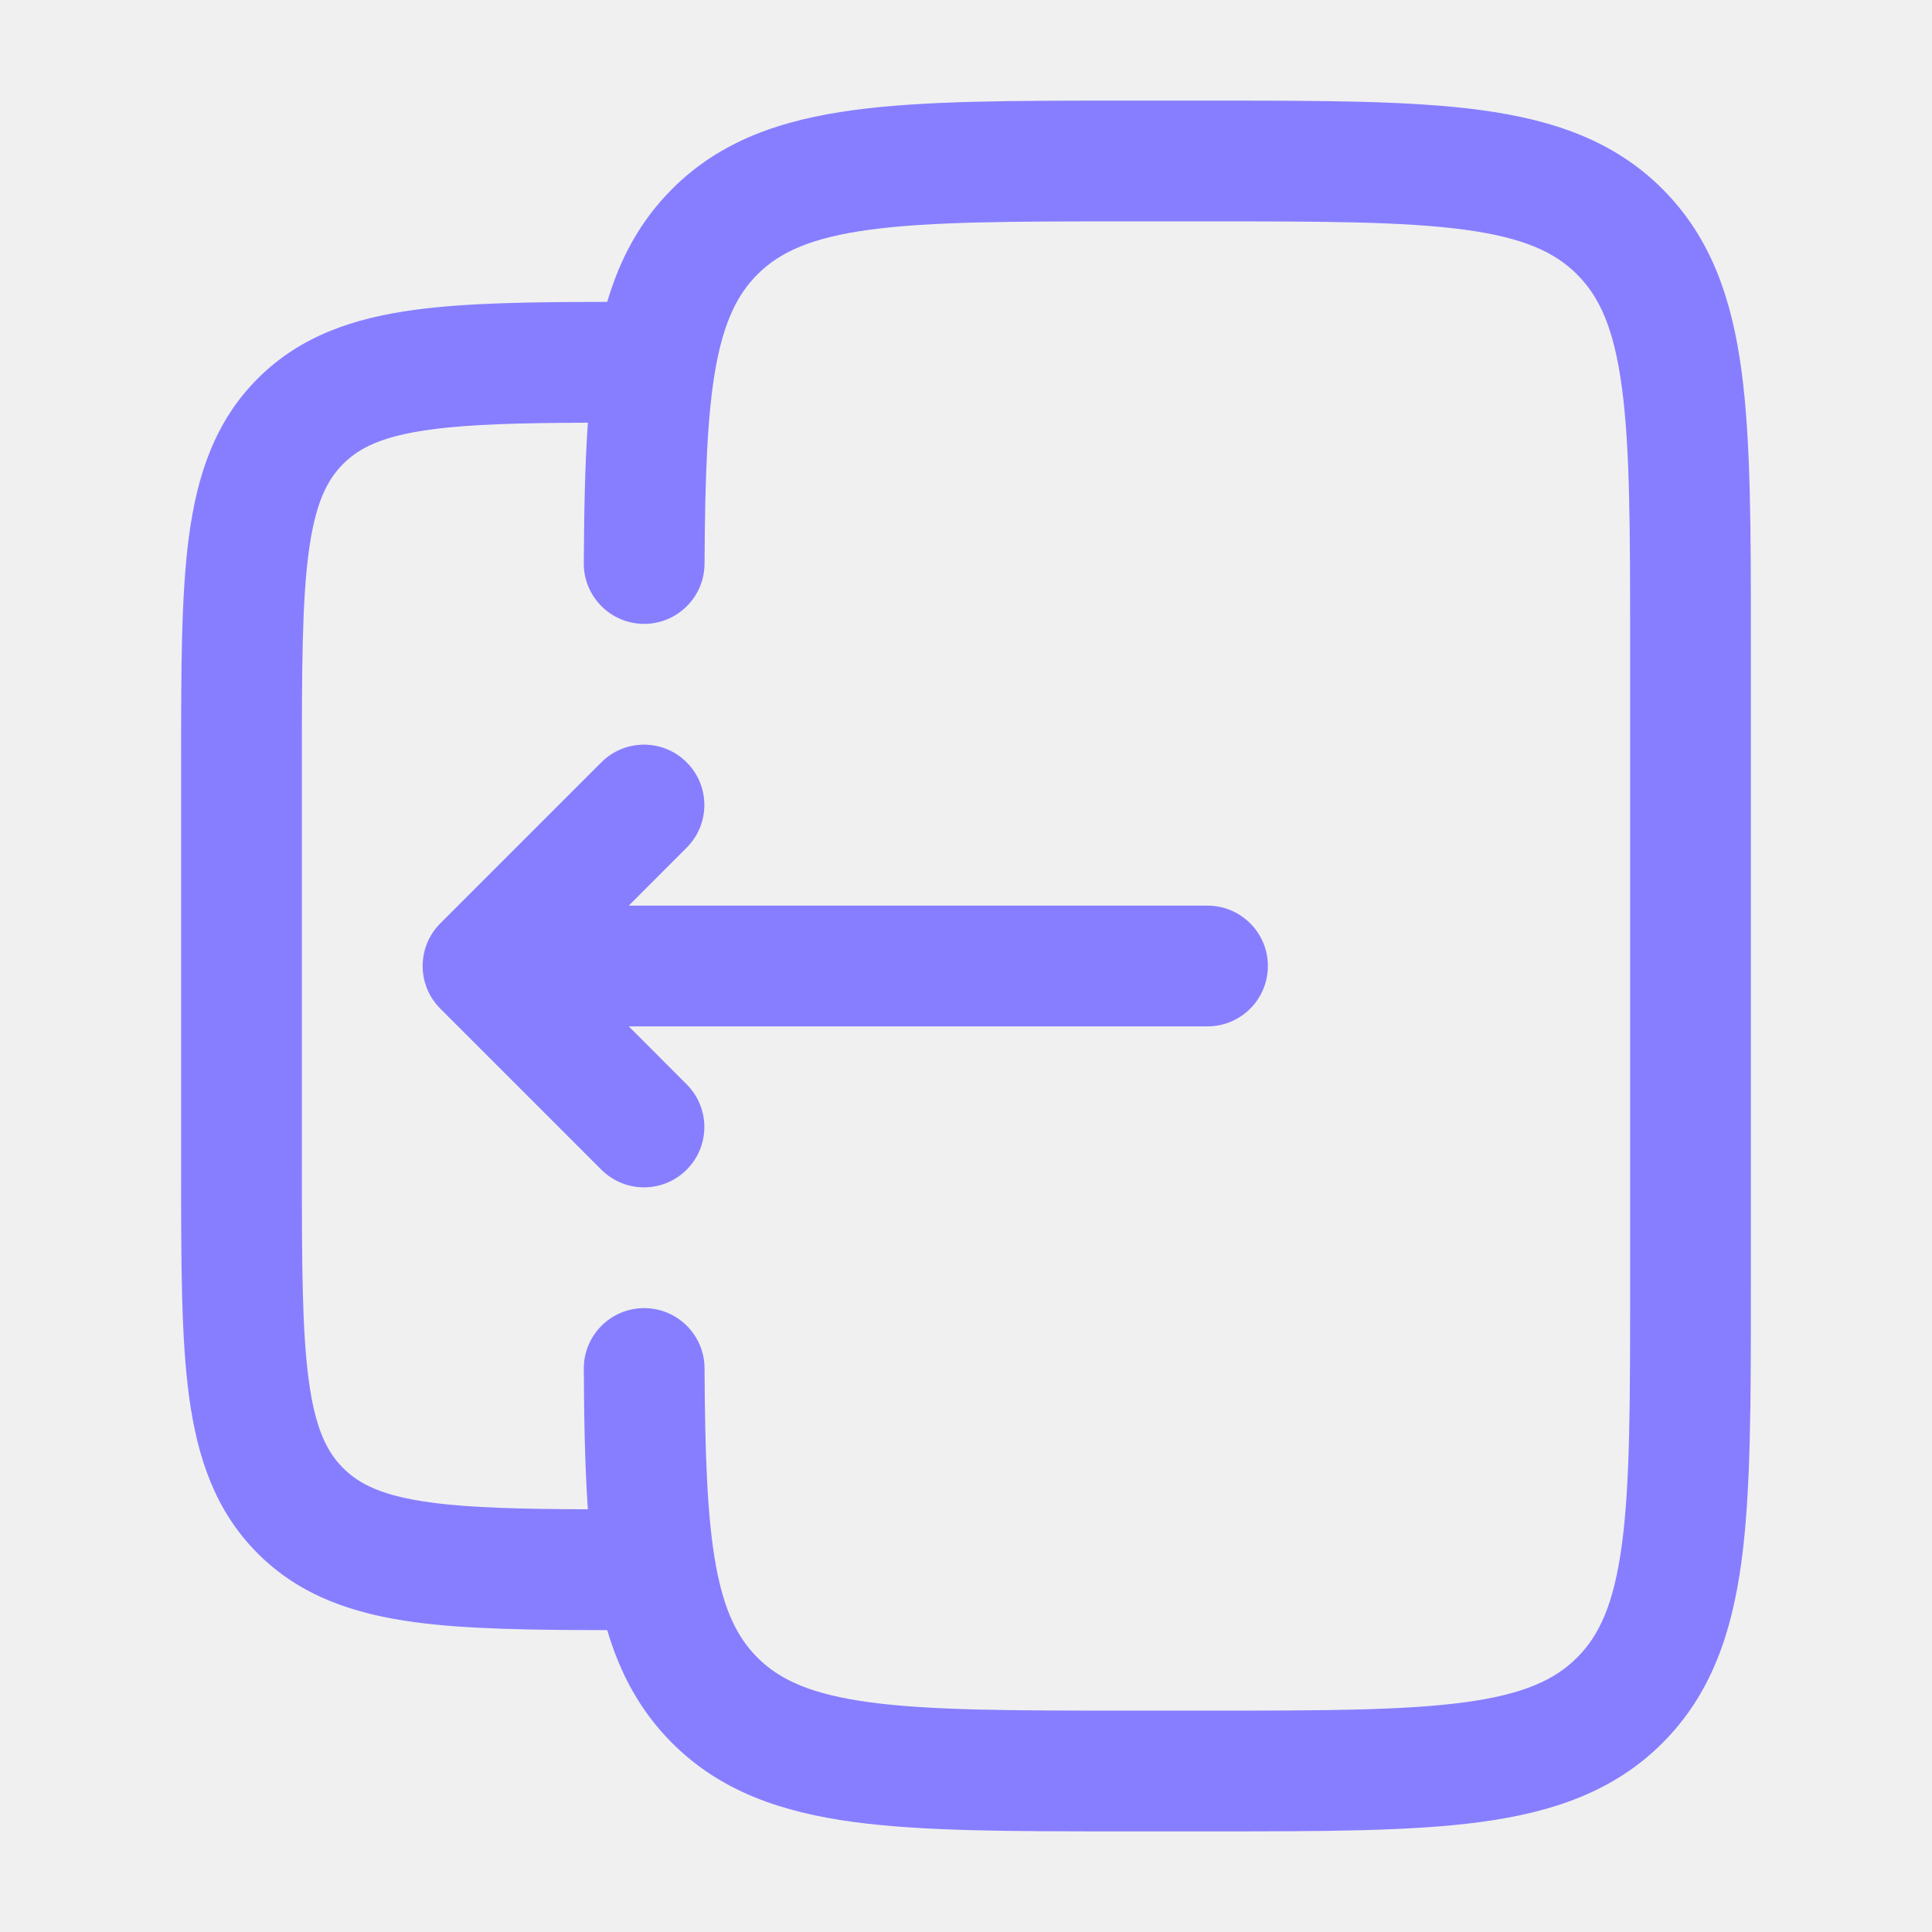
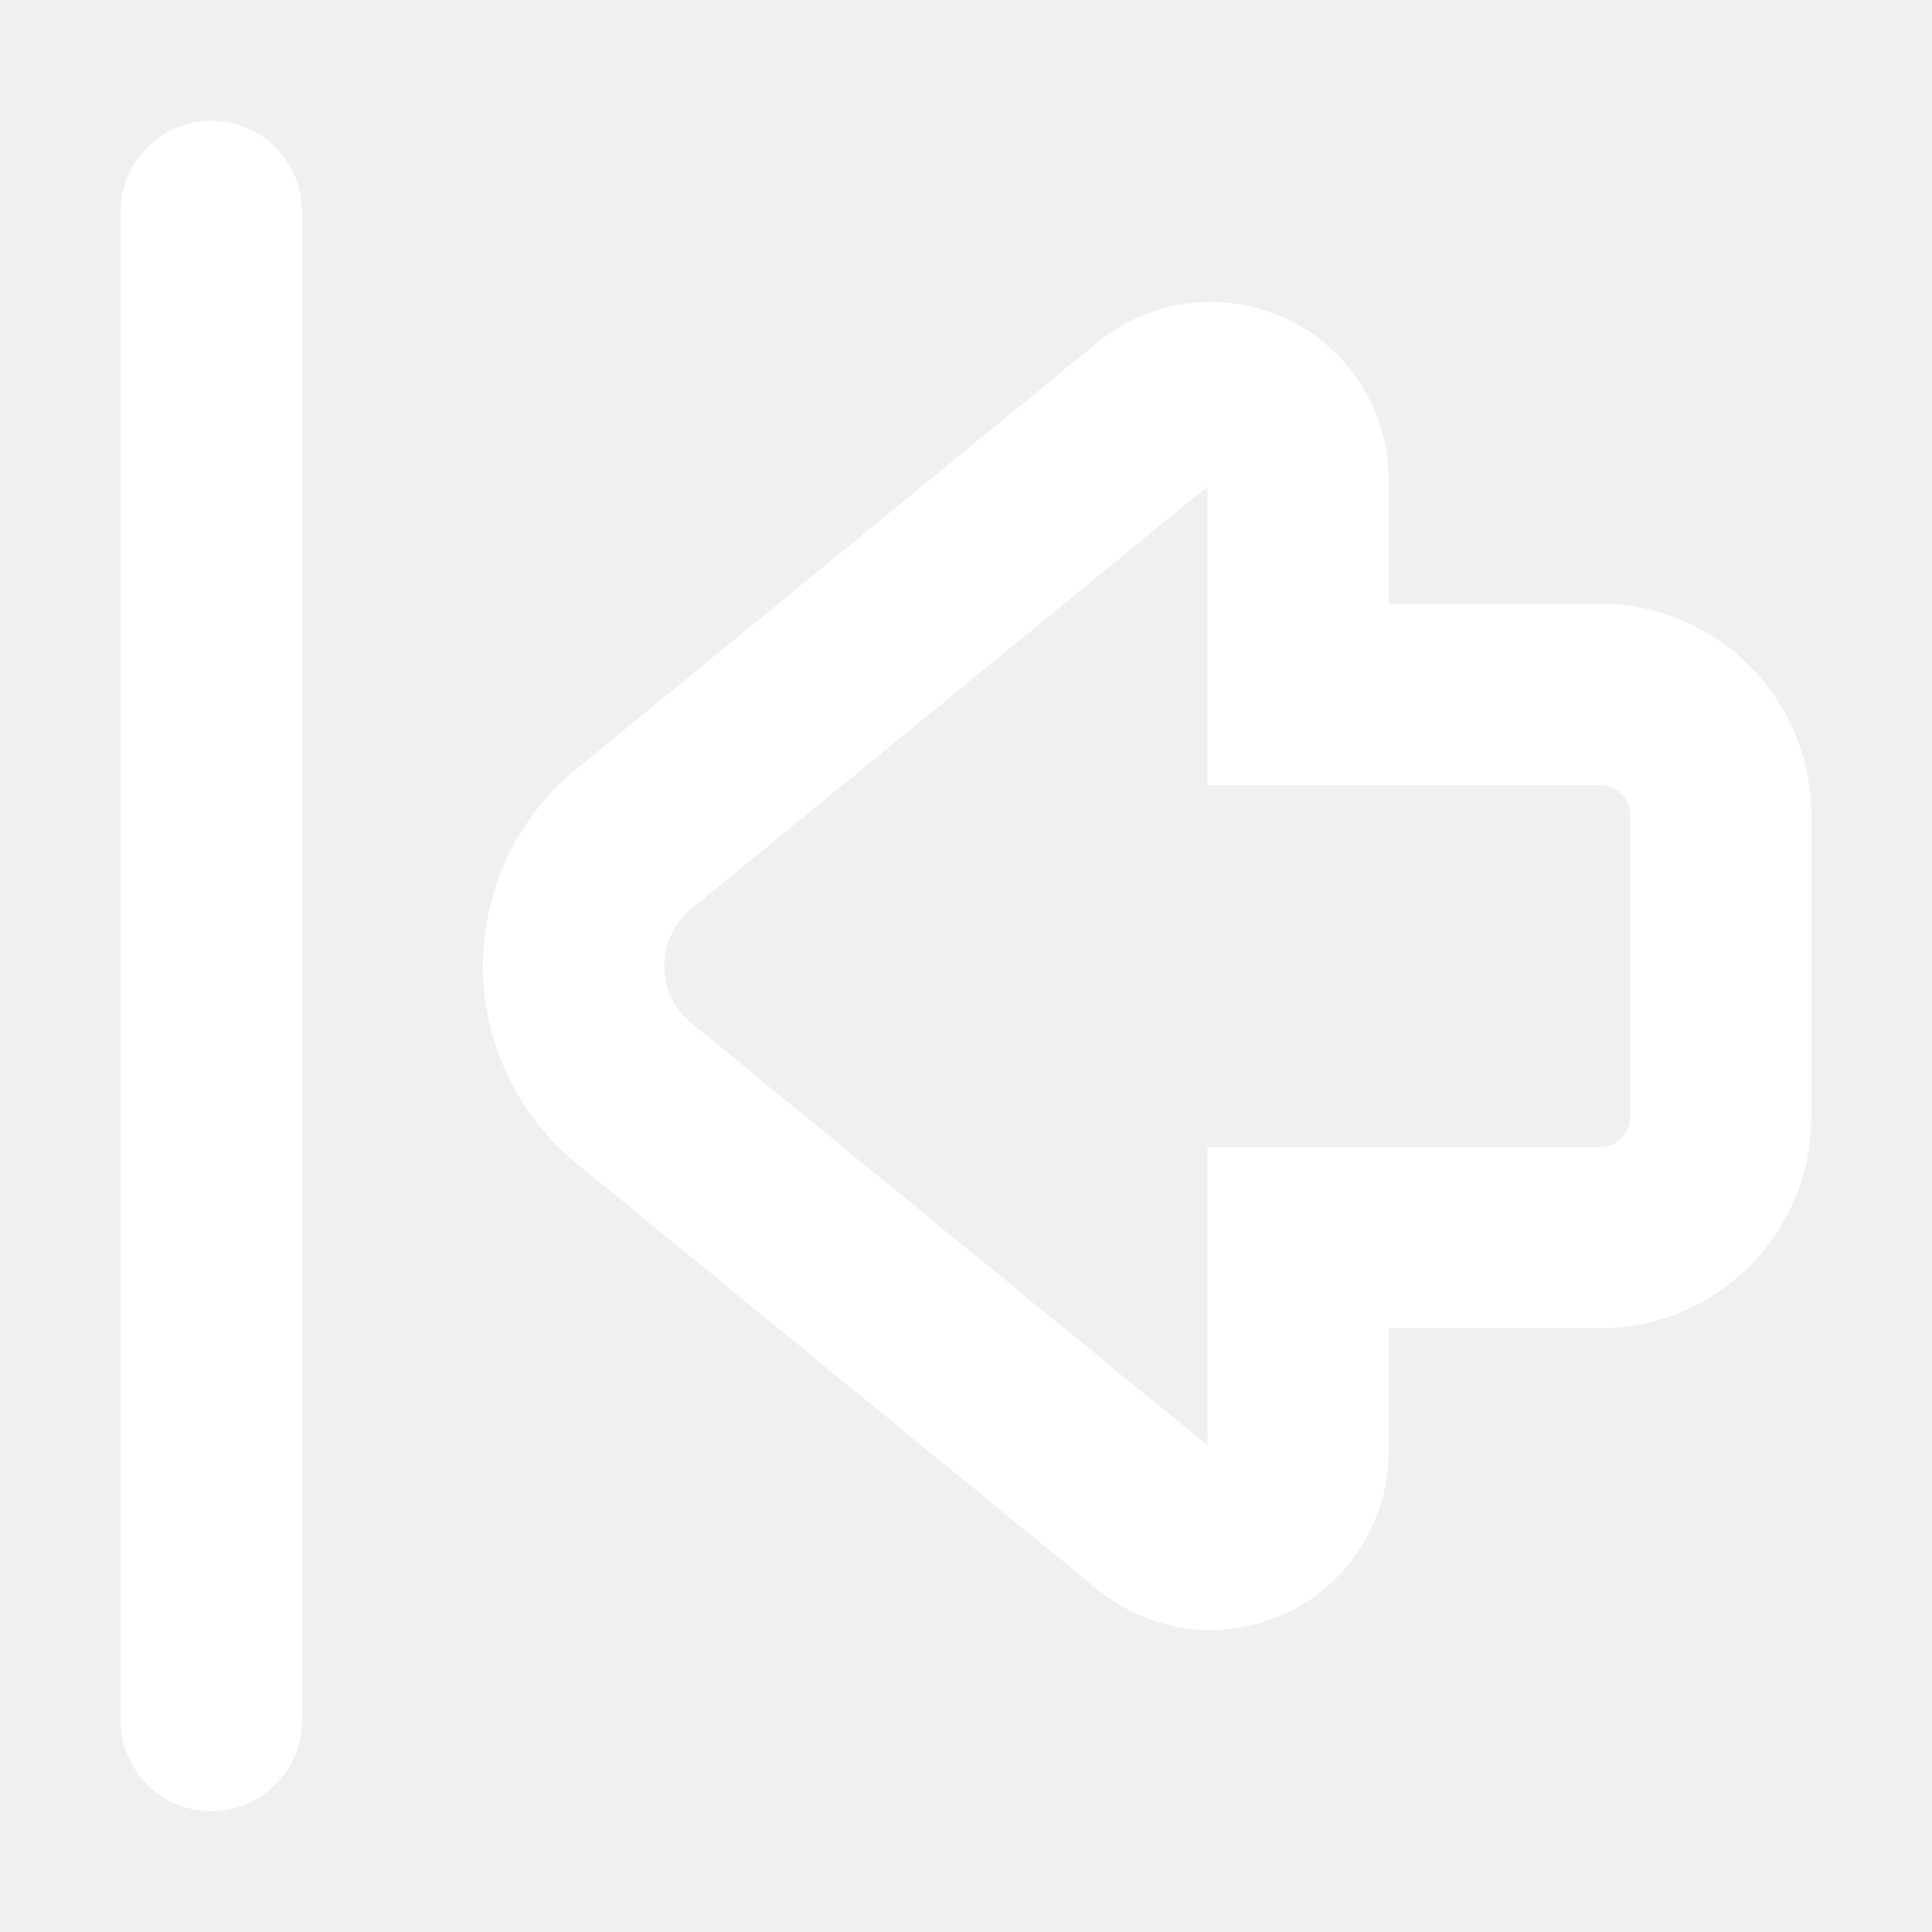
- <svg xmlns="http://www.w3.org/2000/svg" width="24" height="24" viewBox="0 0 24 24" fill="none">
-   <path d="M5.47 12.53C5.177 12.237 5.177 11.763 5.47 11.47L7.47 9.47C7.763 9.177 8.237 9.177 8.53 9.47C8.823 9.763 8.823 10.237 8.53 10.53L7.811 11.25L15 11.25C15.414 11.25 15.75 11.586 15.75 12C15.75 12.414 15.414 12.75 15 12.75L7.811 12.75L8.53 13.47C8.823 13.763 8.823 14.237 8.53 14.53C8.237 14.823 7.763 14.823 7.47 14.53L5.47 12.53Z" fill="#877EFF" />
-   <path fill-rule="evenodd" clip-rule="evenodd" d="M13.945 1.25H15.055C16.423 1.25 17.525 1.25 18.392 1.367C19.292 1.488 20.05 1.746 20.652 2.348C21.254 2.95 21.513 3.708 21.634 4.608C21.75 5.475 21.75 6.578 21.75 7.945V16.055C21.75 17.422 21.75 18.525 21.634 19.392C21.513 20.292 21.254 21.05 20.652 21.652C20.05 22.254 19.292 22.512 18.392 22.634C17.525 22.75 16.423 22.75 15.055 22.75H13.945C12.578 22.75 11.475 22.75 10.608 22.634C9.708 22.512 8.95 22.254 8.349 21.652C7.95 21.253 7.701 20.784 7.543 20.25C6.592 20.249 5.799 20.238 5.157 20.152C4.393 20.049 3.731 19.827 3.202 19.298C2.673 18.769 2.451 18.107 2.348 17.343C2.25 16.612 2.25 15.687 2.25 14.554V9.446C2.25 8.313 2.25 7.388 2.348 6.657C2.451 5.893 2.673 5.231 3.202 4.702C3.731 4.173 4.393 3.951 5.157 3.848C5.799 3.762 6.592 3.751 7.543 3.75C7.701 3.216 7.95 2.747 8.349 2.348C8.95 1.746 9.708 1.488 10.608 1.367C11.475 1.25 12.578 1.25 13.945 1.25ZM7.252 17.004C7.256 17.649 7.266 18.229 7.303 18.749C6.468 18.746 5.848 18.731 5.357 18.665C4.759 18.585 4.466 18.441 4.263 18.237C4.059 18.034 3.915 17.741 3.835 17.143C3.752 16.524 3.75 15.7 3.75 14.5V9.5C3.75 8.3 3.752 7.476 3.835 6.857C3.915 6.259 4.059 5.966 4.263 5.763C4.466 5.559 4.759 5.415 5.357 5.335C5.848 5.269 6.468 5.254 7.303 5.251C7.266 5.771 7.256 6.351 7.252 6.996C7.25 7.41 7.584 7.748 7.998 7.75C8.412 7.752 8.75 7.418 8.752 7.004C8.758 5.911 8.786 5.136 8.894 4.547C8.999 3.981 9.166 3.652 9.409 3.409C9.686 3.132 10.075 2.952 10.808 2.853C11.564 2.752 12.565 2.75 14 2.75H15C16.436 2.75 17.437 2.752 18.192 2.853C18.926 2.952 19.314 3.132 19.591 3.409C19.868 3.686 20.048 4.074 20.147 4.808C20.249 5.563 20.25 6.565 20.25 8V16C20.25 17.435 20.249 18.436 20.147 19.192C20.048 19.926 19.868 20.314 19.591 20.591C19.314 20.868 18.926 21.048 18.192 21.147C17.437 21.248 16.436 21.25 15 21.25H14C12.565 21.25 11.564 21.248 10.808 21.147C10.075 21.048 9.686 20.868 9.409 20.591C9.166 20.348 8.999 20.02 8.894 19.453C8.786 18.864 8.758 18.089 8.752 16.996C8.75 16.582 8.412 16.248 7.998 16.25C7.584 16.252 7.25 16.59 7.252 17.004Z" fill="#877EFF" />
+ <svg xmlns="http://www.w3.org/2000/svg" width="32" height="32" fill="none" viewBox="0 0 16 16">
+   <path fill="white" fill-rule="evenodd" d="M10 6.5V4.029L5.724 7.528a.61.61 0 0 0 0 .944L10 11.971V9.5h3.25a.25.25 0 0 0 .25-.25v-2.5a.25.25 0 0 0-.25-.25zM2.5 7.998V1.75a.75.75 0 0 0-1.5 0v12.5a.75.75 0 0 0 1.5 0zm1.5 0c0-.632.284-1.23.774-1.631l4.319-3.534a1.474 1.474 0 0 1 2.407 1.14V5h1.75c.966 0 1.75.784 1.75 1.75v2.5A1.75 1.75 0 0 1 13.25 11H11.5v1.026a1.474 1.474 0 0 1-2.407 1.14L4.774 9.634c-.49-.4-.774-1-.774-1.632V8" clip-rule="evenodd" />
</svg>
